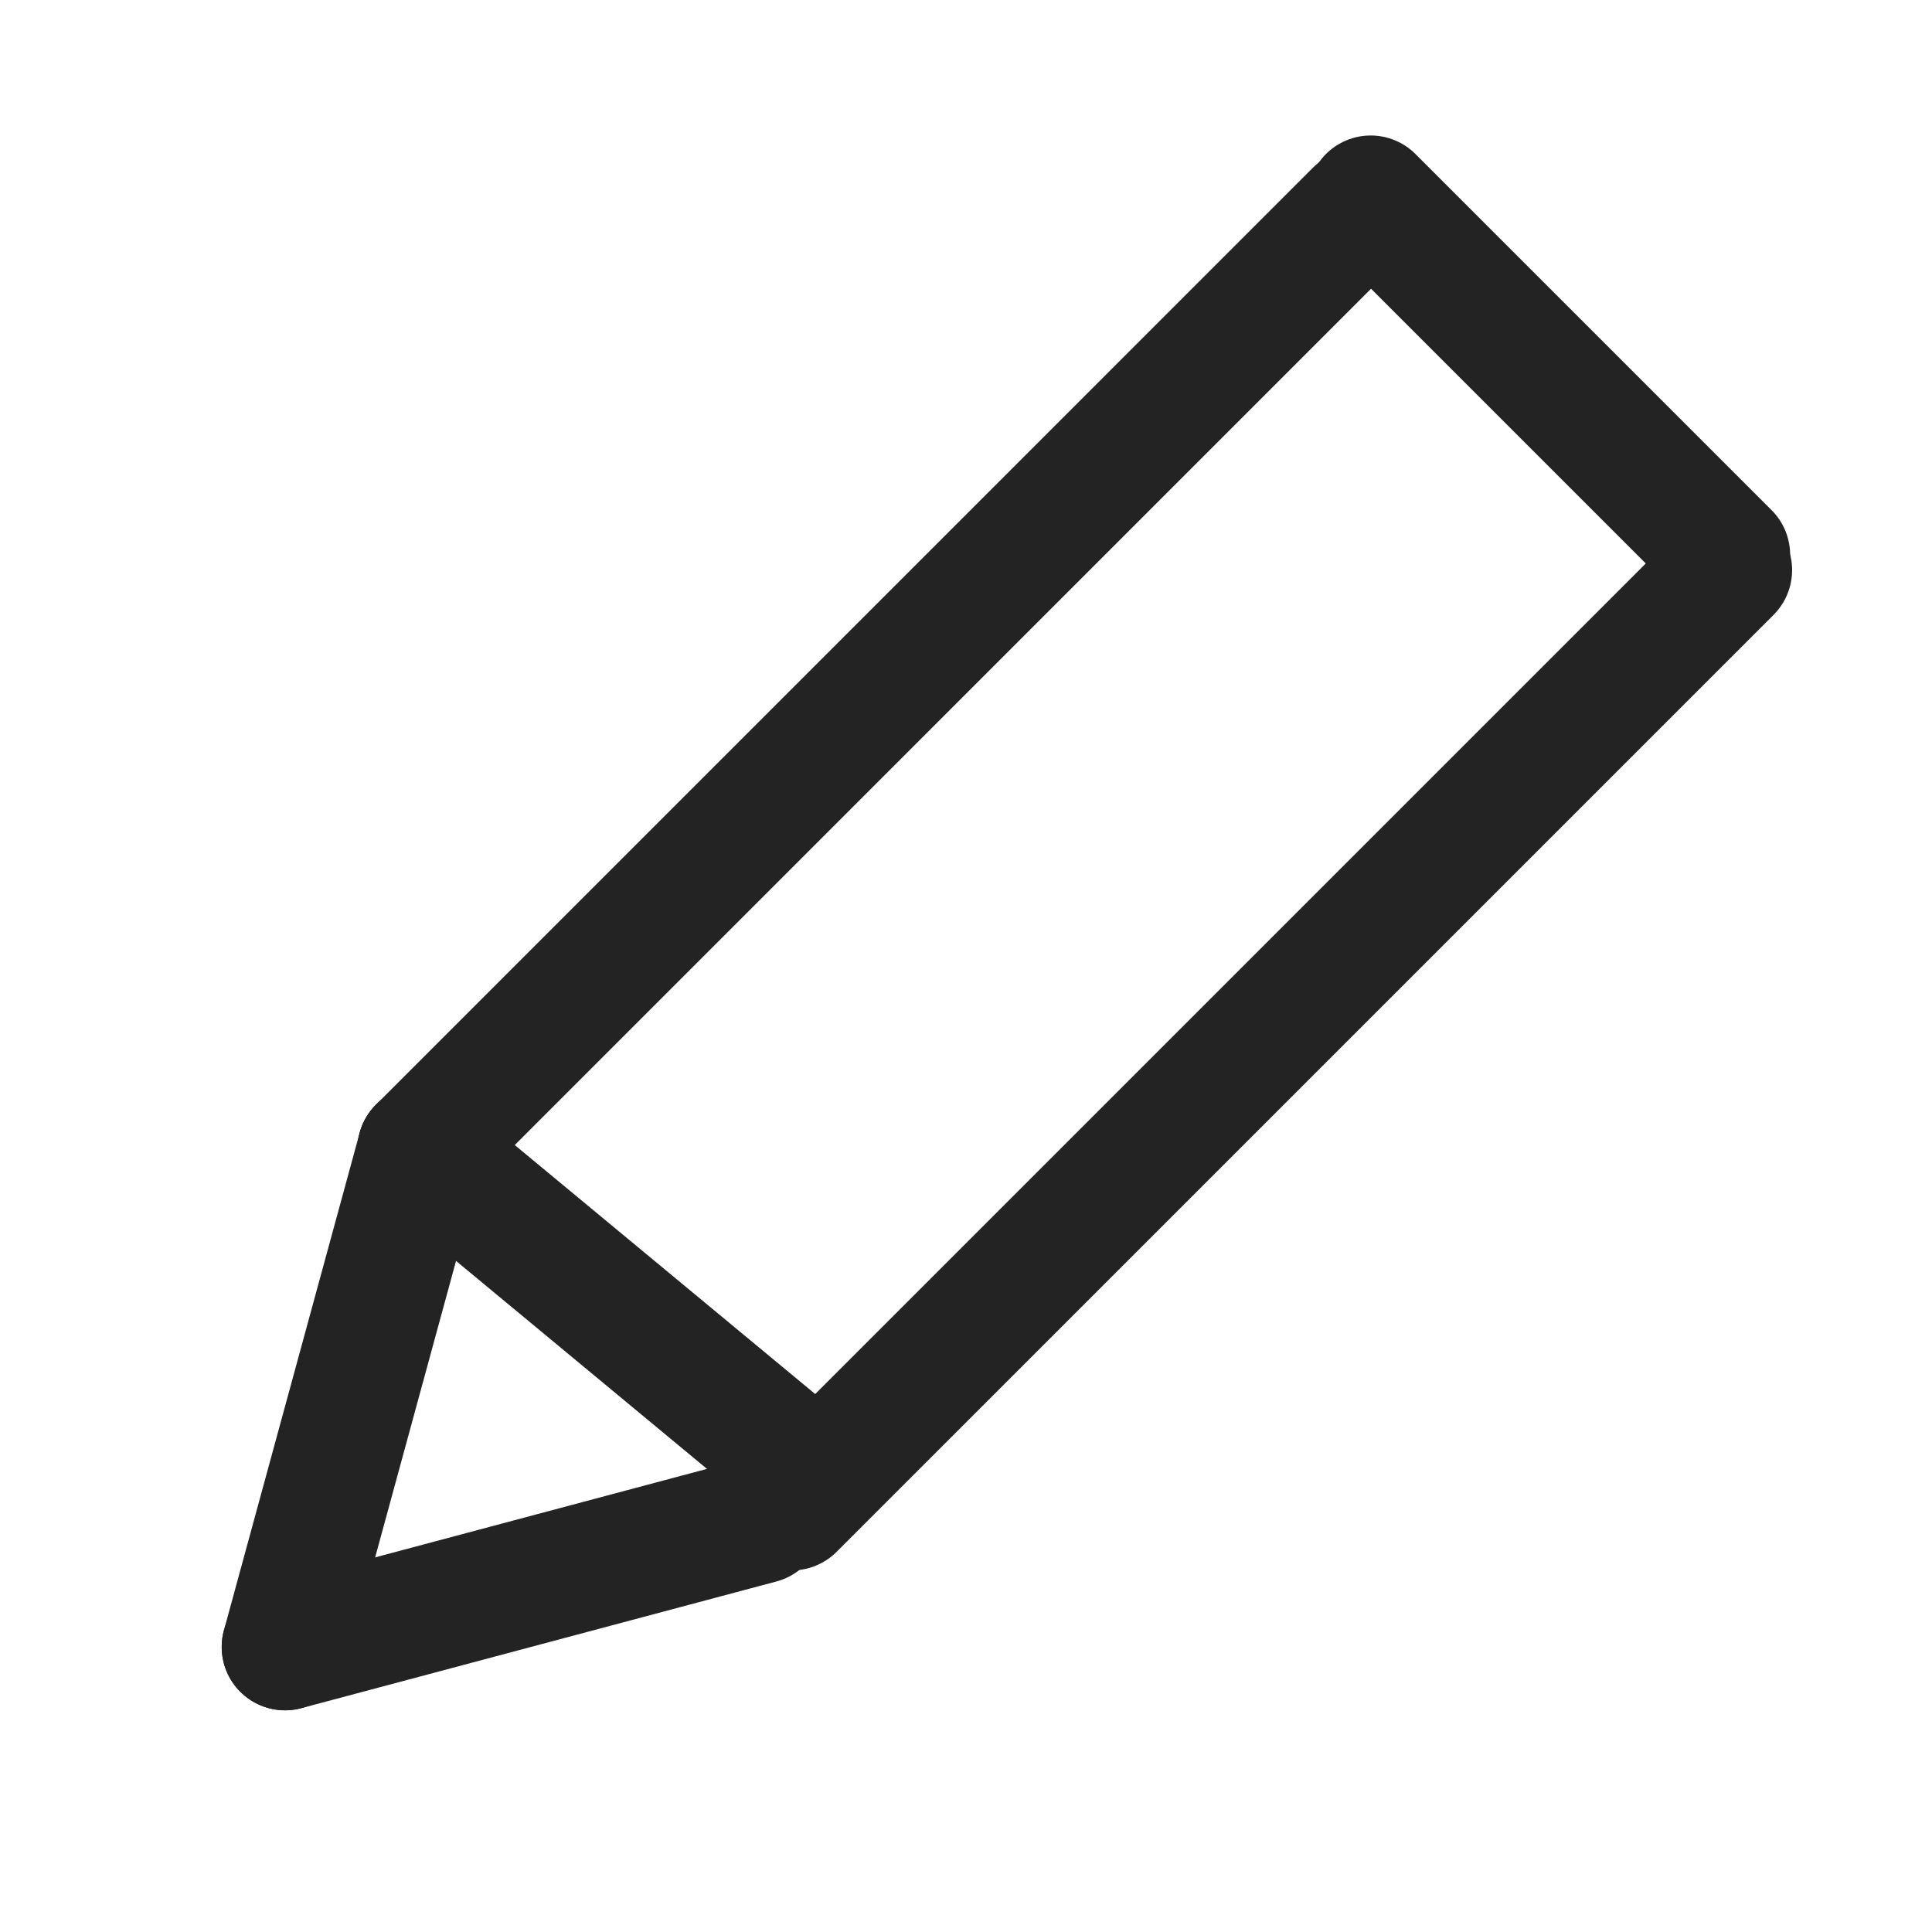
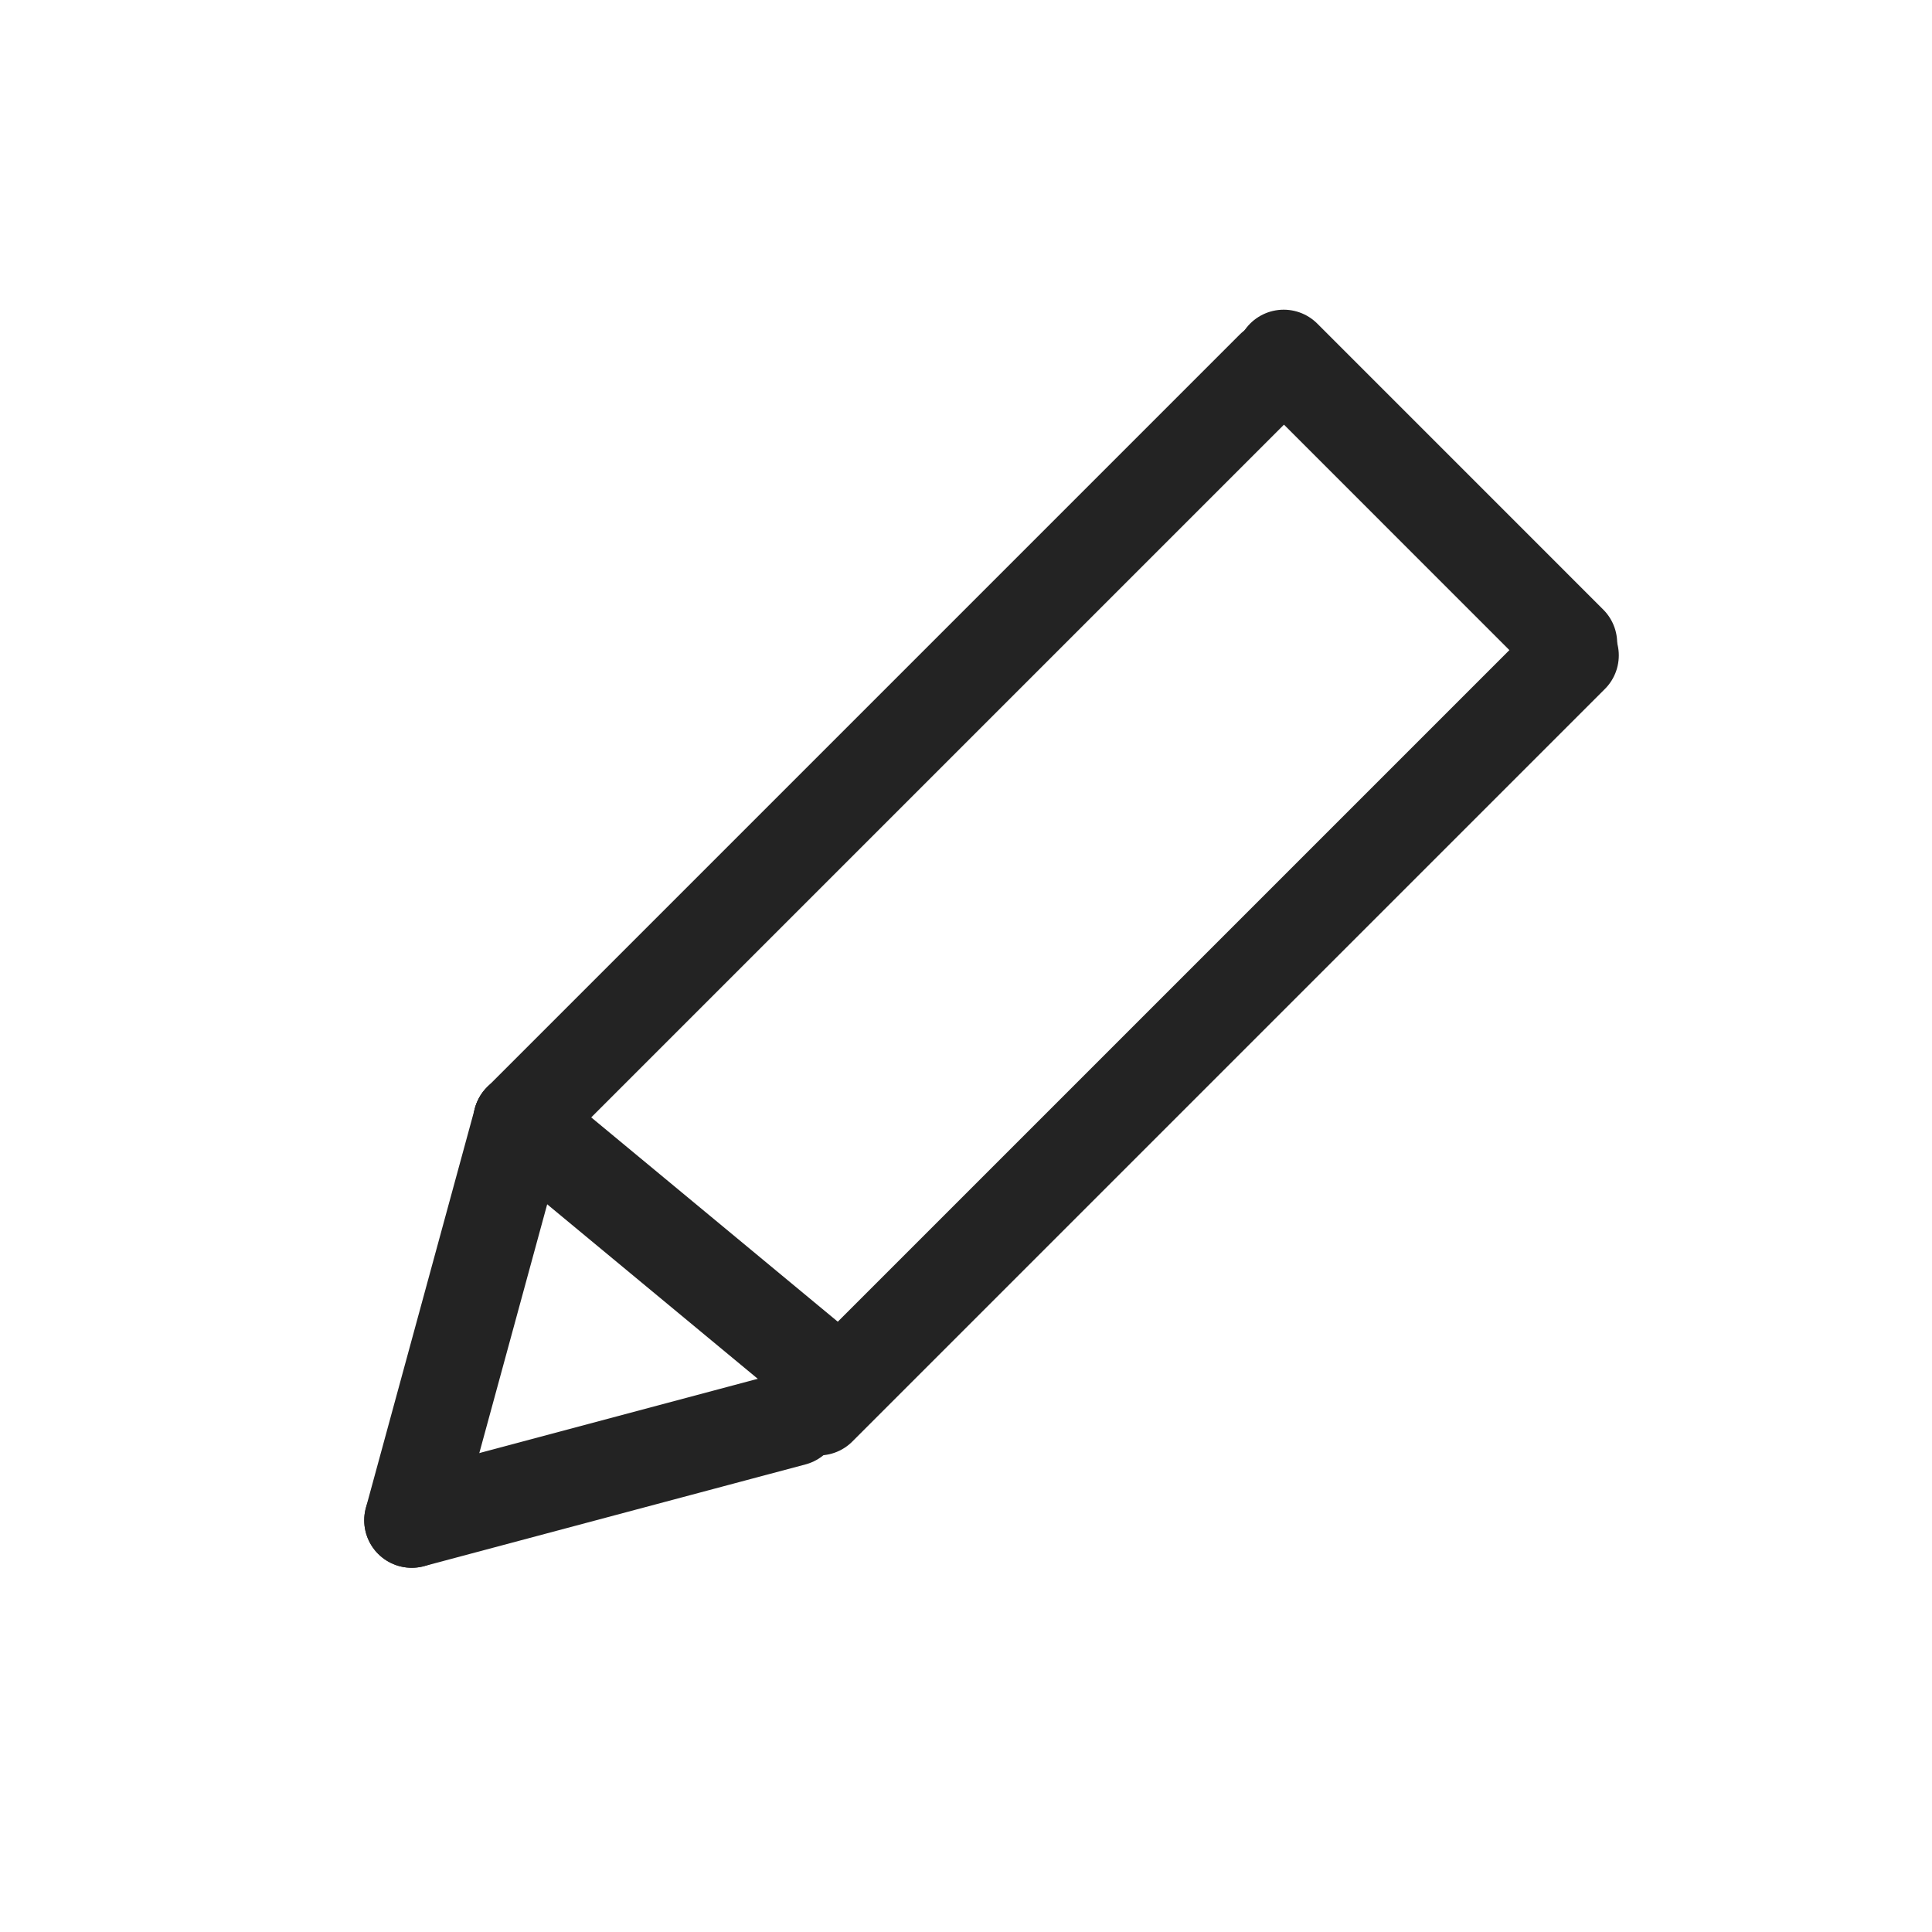
<svg xmlns="http://www.w3.org/2000/svg" width="61" height="61" viewBox="0 0 61 61" fill="none">
-   <path d="M13.286 36.292L42.869 6.708" stroke="#232323" stroke-width="4" stroke-linecap="round" />
-   <path d="M54.521 17.521L43.278 6.278" stroke="#232323" stroke-width="4" stroke-linecap="round" />
-   <path d="M13.286 36.292L25 46" stroke="#232323" stroke-width="4" stroke-linecap="round" />
-   <path d="M13.286 36.292L9 52" stroke="#232323" stroke-width="4" stroke-linecap="round" />
-   <path d="M24 48L9 52" stroke="#232323" stroke-width="4" stroke-linecap="round" />
-   <path d="M25 47.583L54.583 18" stroke="#232323" stroke-width="4" stroke-linecap="round" />
+   <path d="M16.442 35.384L40.202 11.624" stroke="#232323" stroke-width="3" stroke-linecap="round" />
+   <path d="M49.56 20.308L40.531 11.278" stroke="#232323" stroke-width="3" stroke-linecap="round" />
+   <path d="M16.442 35.384L25.851 43.181" stroke="#232323" stroke-width="3" stroke-linecap="round" />
+   <path d="M16.442 35.384L13 48" stroke="#232323" stroke-width="3" stroke-linecap="round" />
+   <path d="M25.047 44.787L13 48" stroke="#232323" stroke-width="3" stroke-linecap="round" />
+   <path d="M25.851 44.453L49.611 20.693" stroke="#232323" stroke-width="3" stroke-linecap="round" />
</svg>
